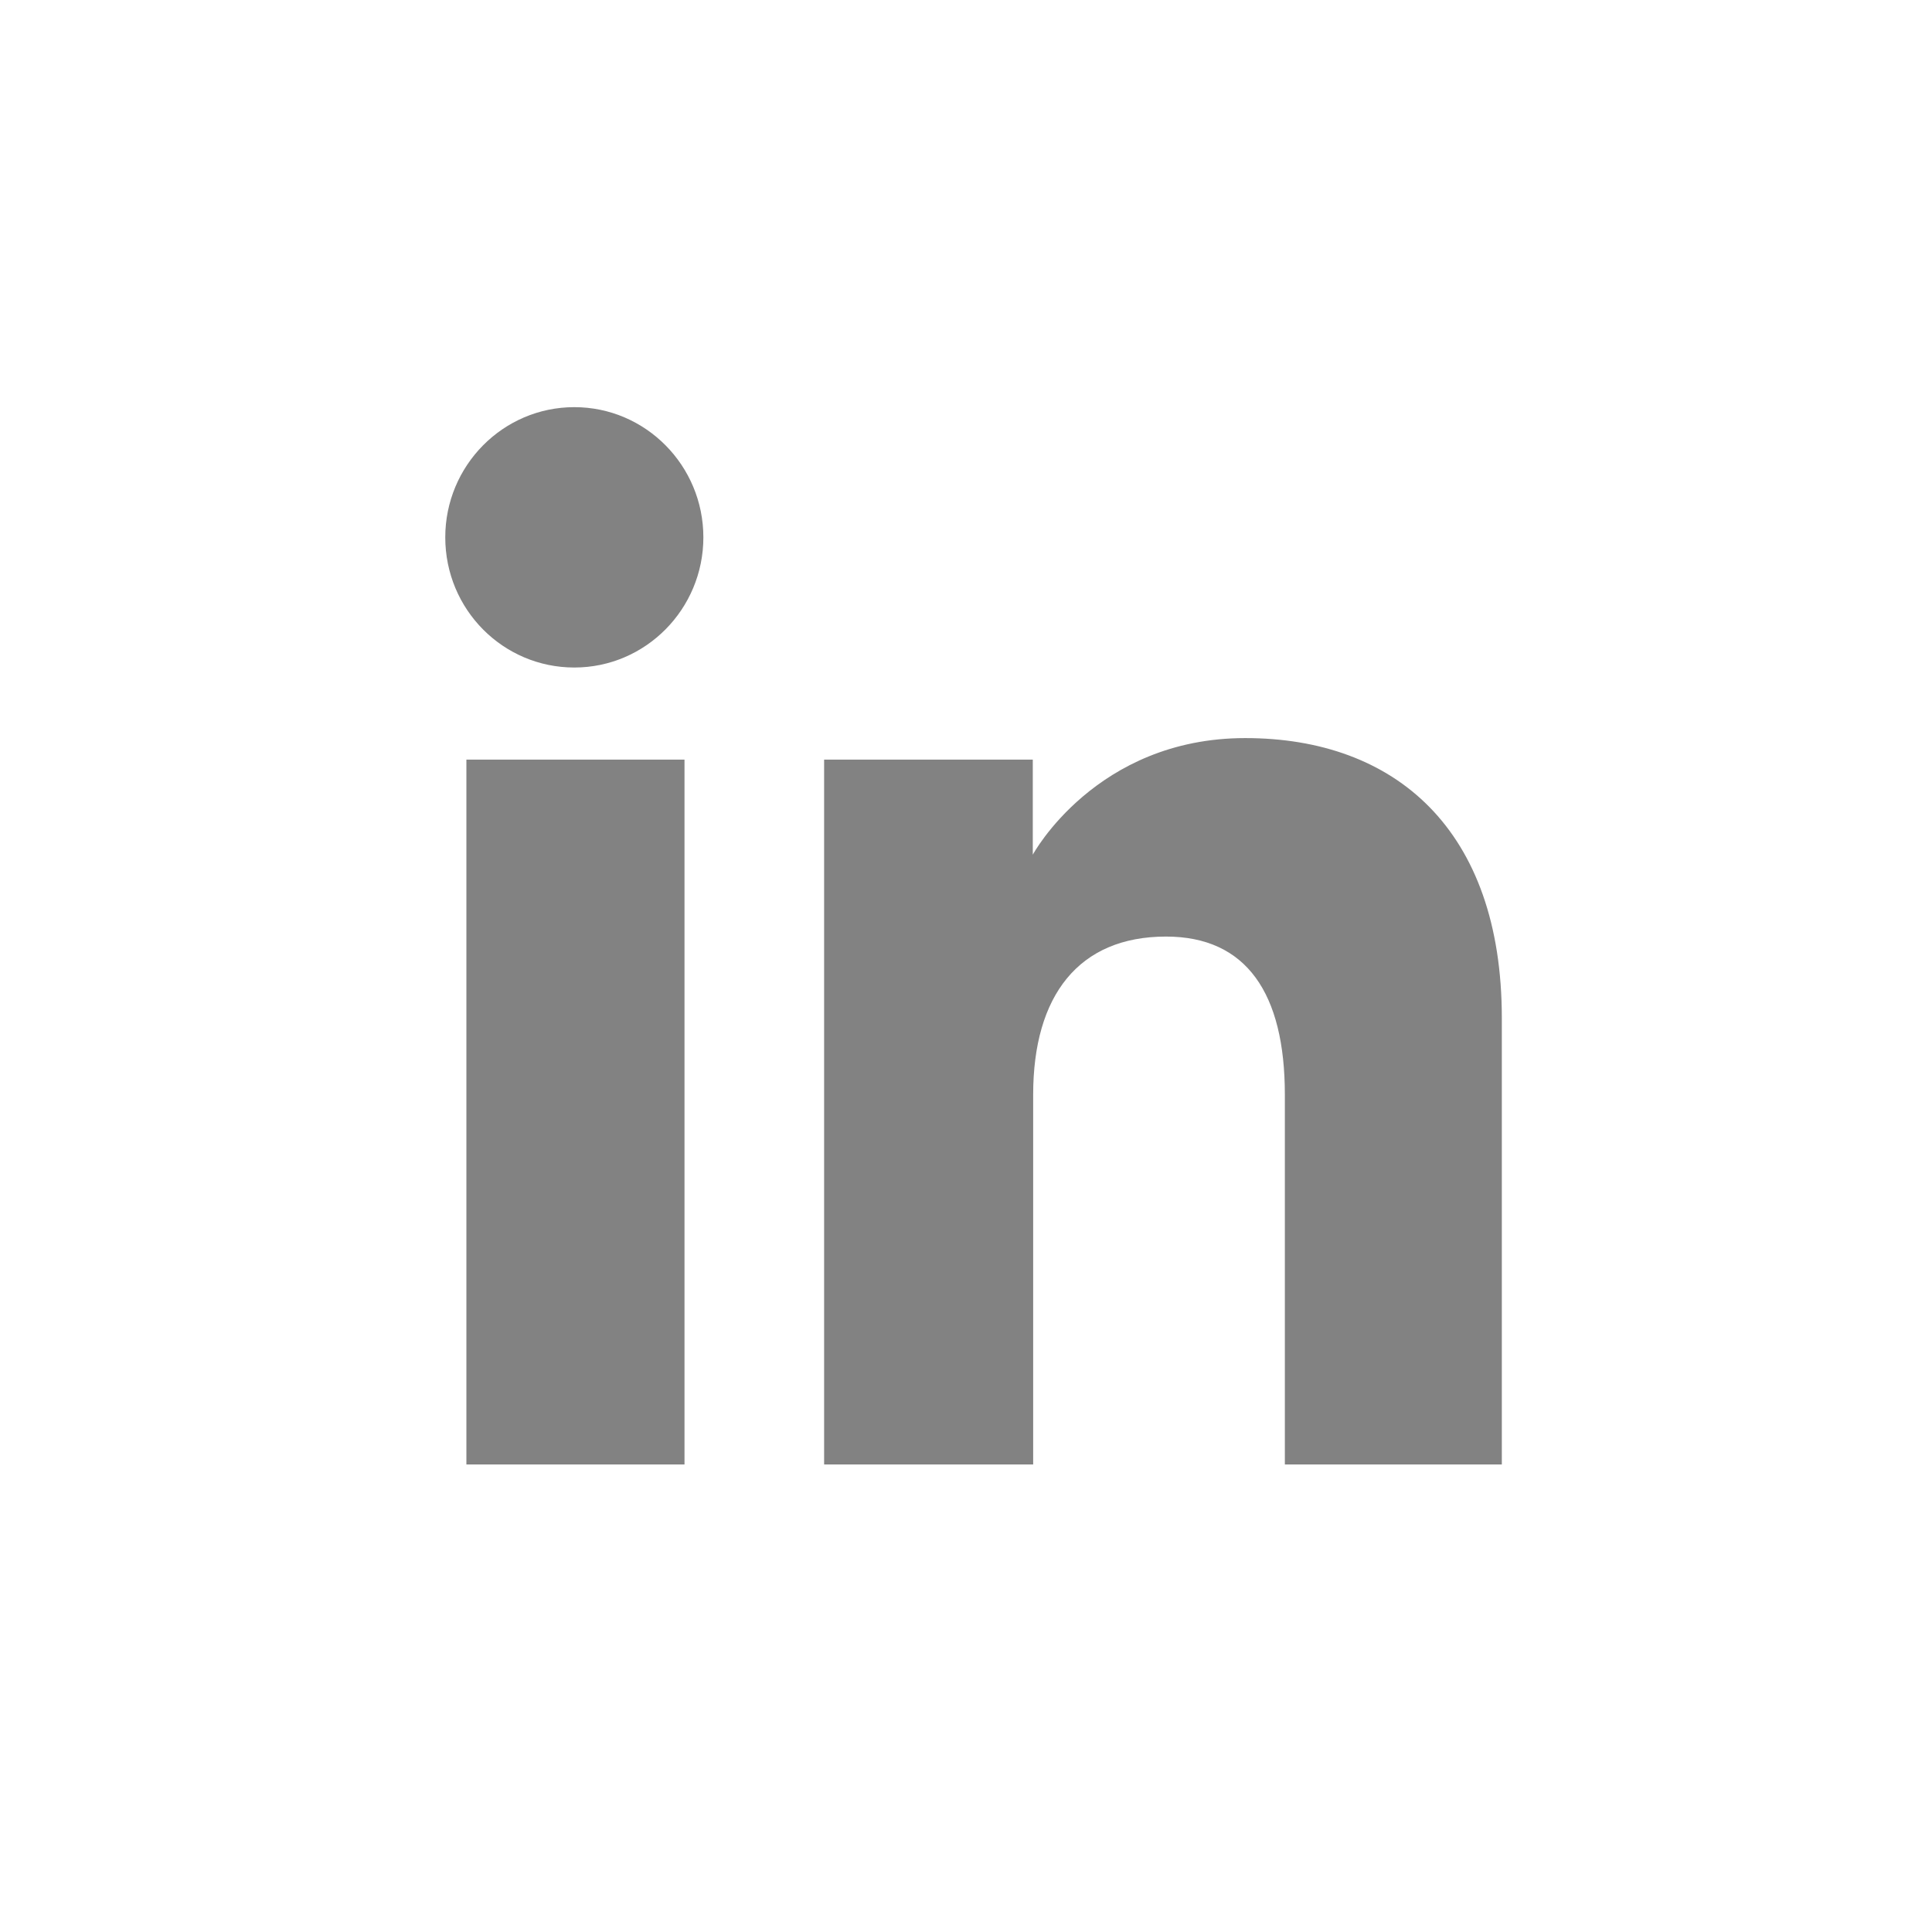
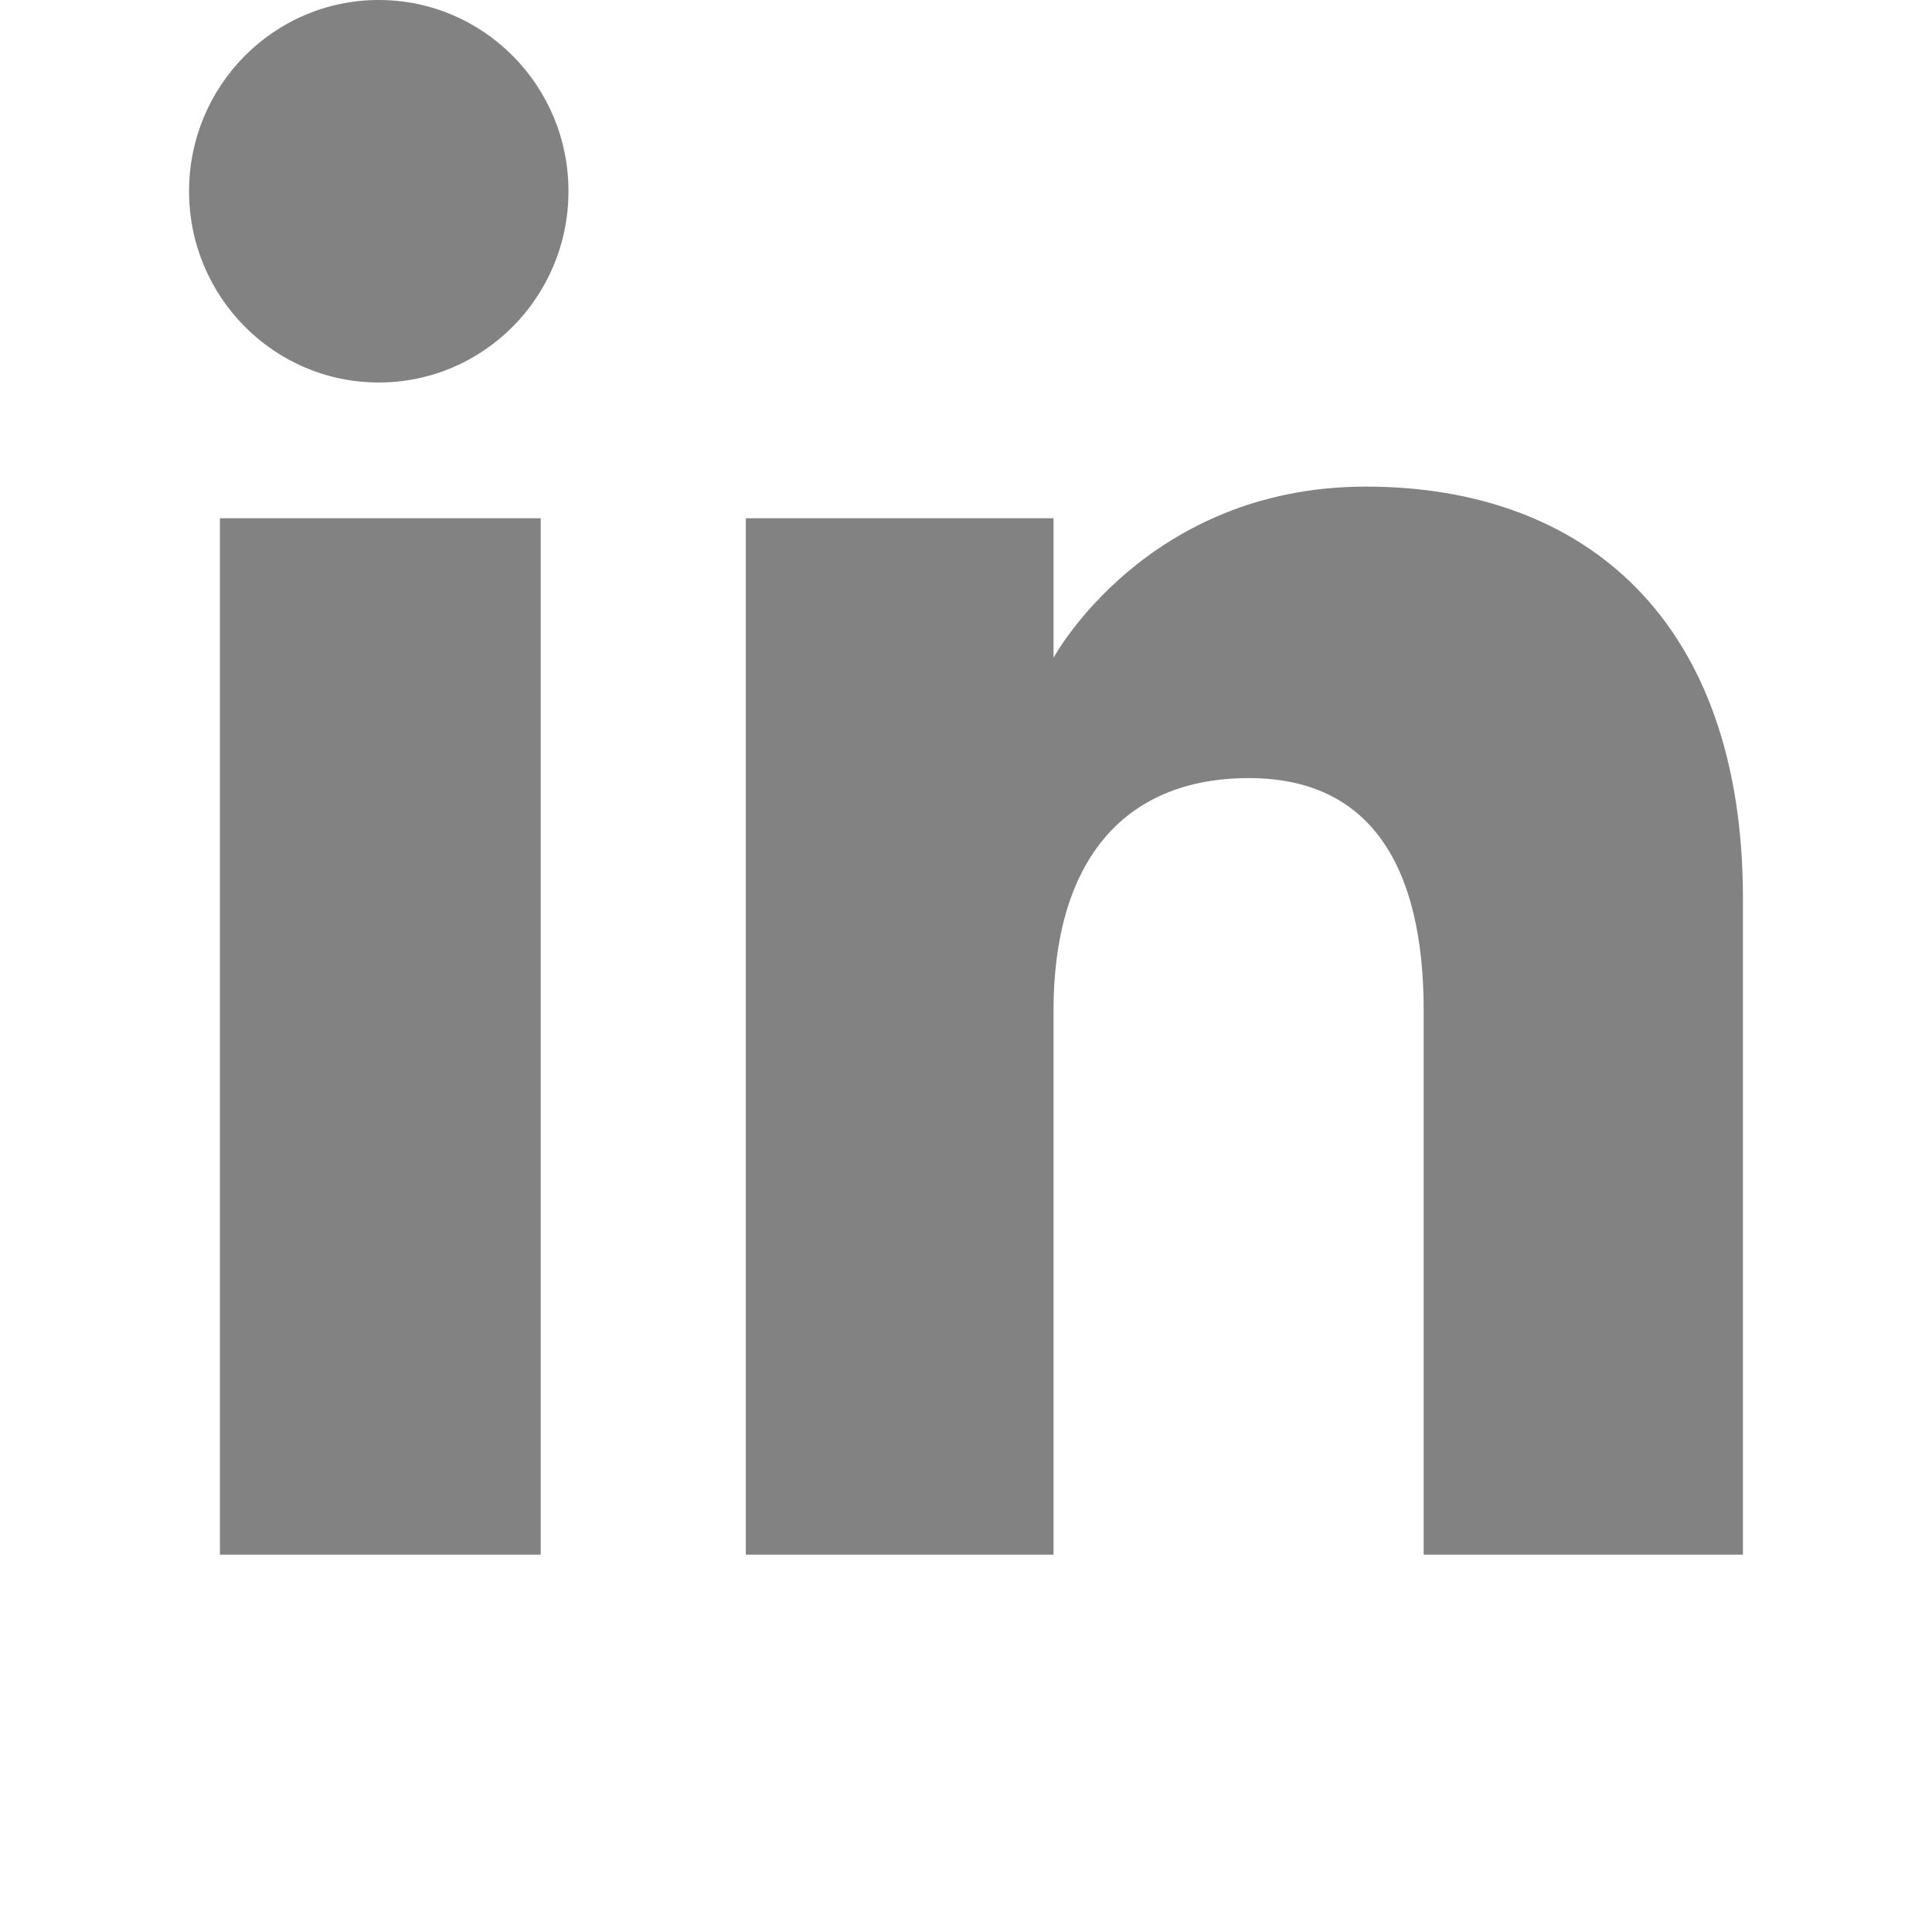
- <svg viewBox="0 0 512 512">
-   <path fill="#828282" d="M186.4 142.4c0 19-15.3 34.5-34.2 34.5 -18.9 0-34.2-15.4-34.2-34.5 0-19 15.3-34.5 34.2-34.5C171.1 107.9 186.4 123.4 186.4 142.4zM181.4 201.3h-57.8V388.1h57.8V201.3zM273.8 201.3h-55.4V388.1h55.4c0 0 0-69.3 0-98 0-26.3 12.1-41.9 35.2-41.9 21.3 0 31.5 15 31.5 41.9 0 26.9 0 98 0 98h57.5c0 0 0-68.2 0-118.3 0-50-28.3-74.2-68-74.2 -39.6 0-56.3 30.9-56.3 30.9v-25.2H273.8z" />
+ <svg viewBox="0 50 512 512">
+   <path fill="#828282" d="M150.65,100.682c0,27.992-22.508,50.683-50.273,50.683c-27.765,0-50.273-22.691-50.273-50.683         C50.104,72.691,72.612,50,100.377,50C128.143,50,150.65,72.691,150.65,100.682z M143.294,187.333H58.277V462h85.017V187.333z         M279.195,187.333h-81.541V462h81.541c0,0,0-101.877,0-144.181c0-38.624,17.779-61.615,51.807-61.615         c31.268,0,46.289,22.071,46.289,61.615c0,39.545,0,144.181,0,144.181h84.605c0,0,0-100.344,0-173.915         s-41.689-109.131-99.934-109.131s-82.768,45.369-82.768,45.369V187.333z" />
</svg>
